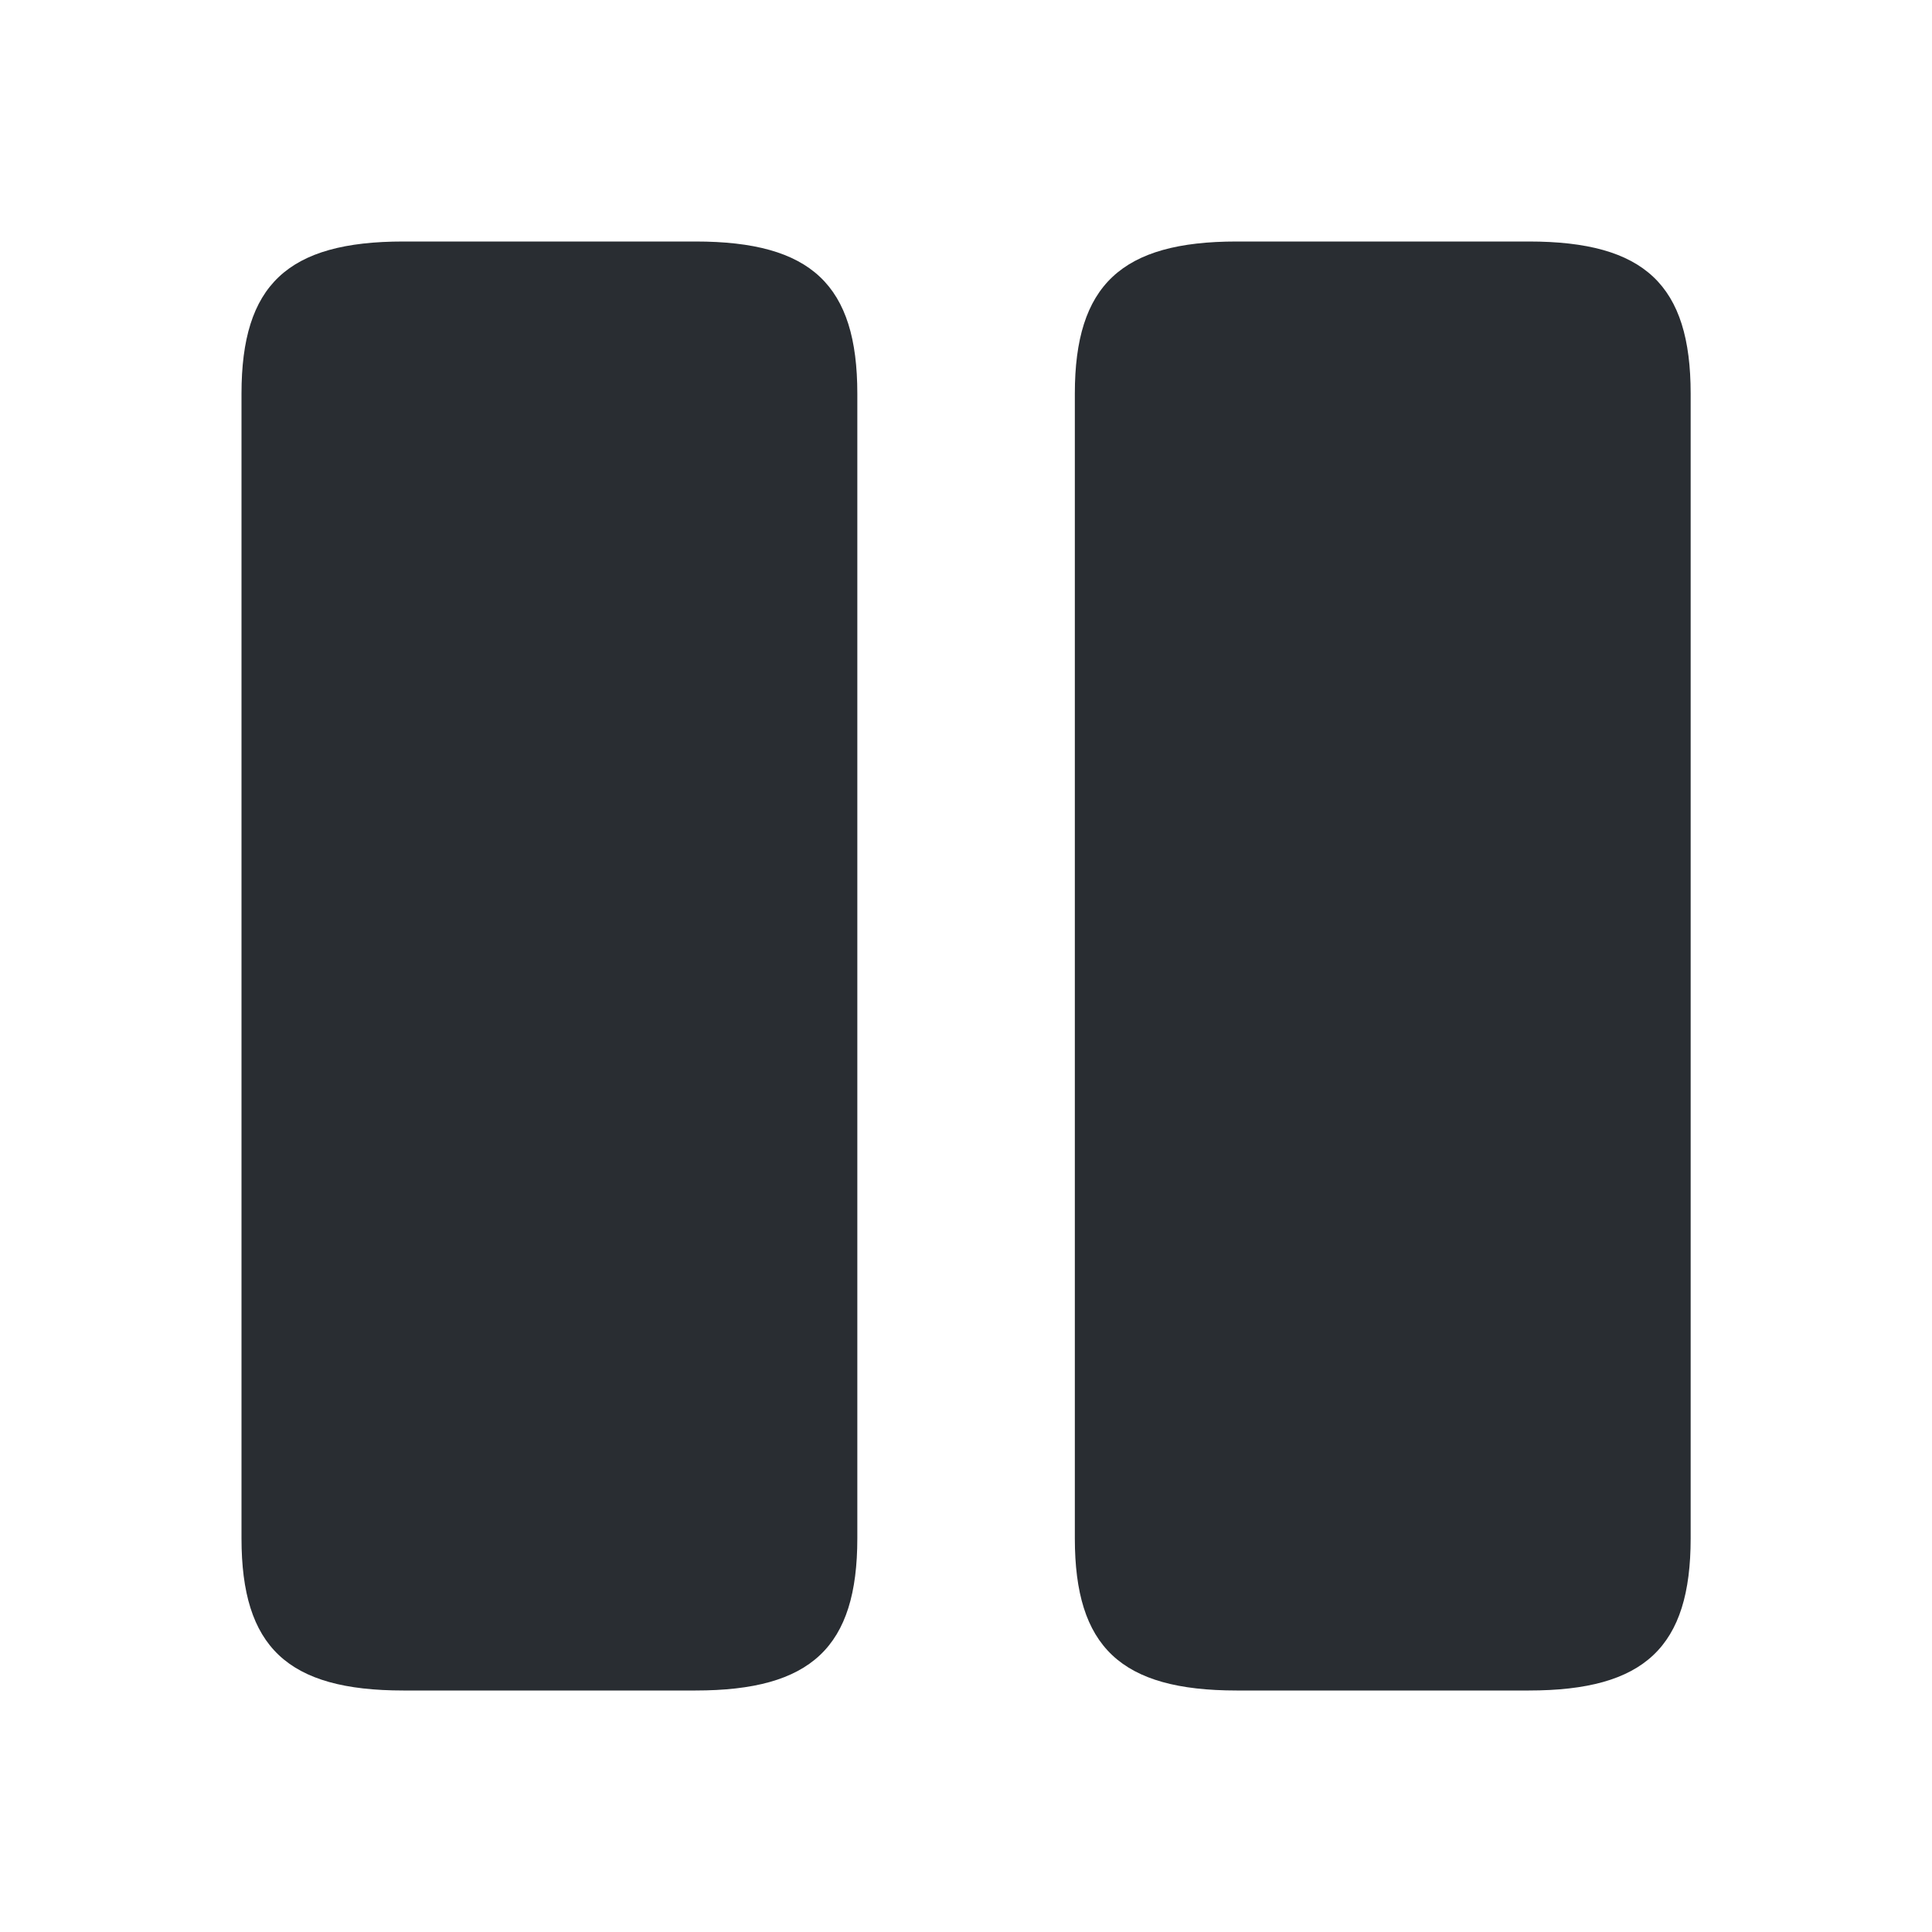
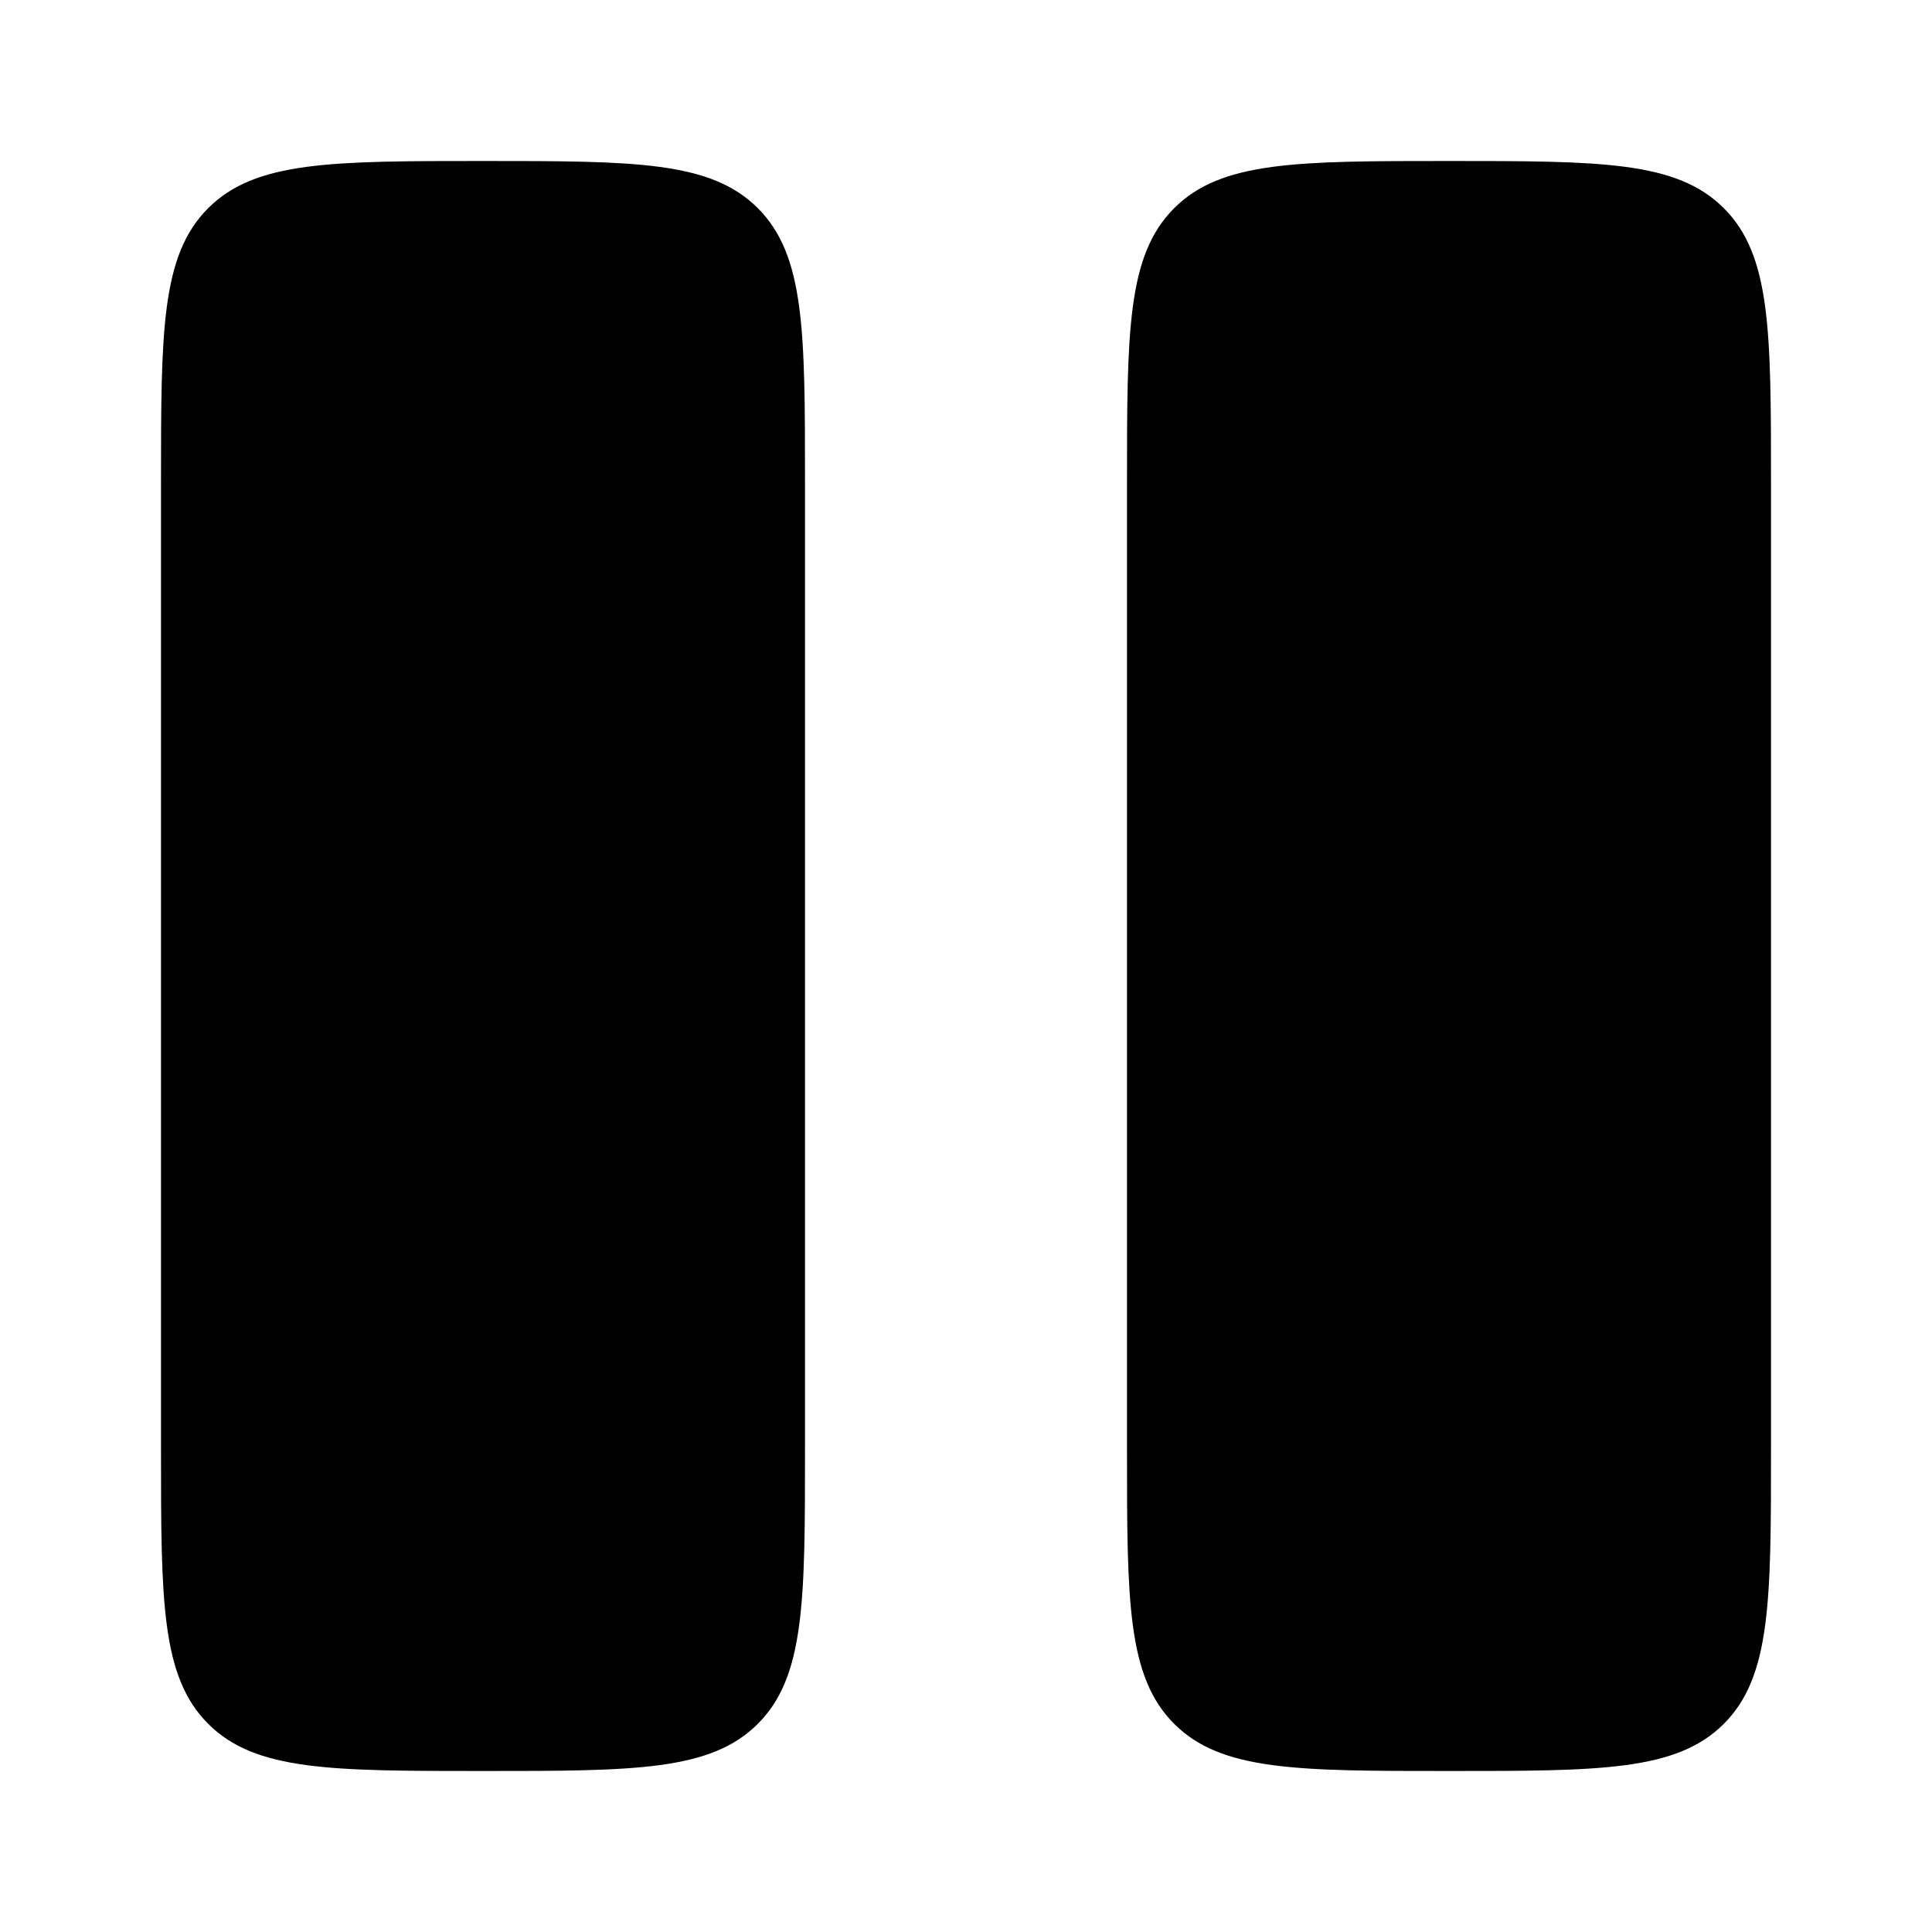
- <svg xmlns="http://www.w3.org/2000/svg" width="64px" height="64px" viewBox="0 0 24 24" fill="none">
+ <svg xmlns="http://www.w3.org/2000/svg" width="800px" height="800px" viewBox="0 0 24 24" fill="none">
  <g id="SVGRepo_bgCarrier" stroke-width="0" />
  <g id="SVGRepo_tracerCarrier" stroke-linecap="round" stroke-linejoin="round" />
  <g id="SVGRepo_iconCarrier">
-     <path d="M10.65 19.11V4.89C10.65 3.54 10.08 3 8.64 3H5.01C3.57 3 3 3.54 3 4.89V19.11C3 20.46 3.57 21 5.01 21H8.64C10.08 21 10.65 20.46 10.65 19.11Z" fill="#292D32" />
-     <path d="M21.002 19.11V4.89C21.002 3.54 20.432 3 18.992 3H15.362C13.932 3 13.352 3.54 13.352 4.89V19.11C13.352 20.46 13.922 21 15.362 21H18.992C20.432 21 21.002 20.46 21.002 19.11Z" fill="#292D32" />
+     <path d="M2 6C2 4.114 2 3.172 2.586 2.586C3.172 2 4.114 2 6 2C7.886 2 8.828 2 9.414 2.586C10 3.172 10 4.114 10 6V18C10 19.886 10 20.828 9.414 21.414C8.828 22 7.886 22 6 22C4.114 22 3.172 22 2.586 21.414C2 20.828 2 19.886 2 18V6Z" fill="#000" />
+     <path d="M14 6C14 4.114 14 3.172 14.586 2.586C15.172 2 16.114 2 18 2C19.886 2 20.828 2 21.414 2.586C22 3.172 22 4.114 22 6V18C22 19.886 22 20.828 21.414 21.414C20.828 22 19.886 22 18 22C16.114 22 15.172 22 14.586 21.414C14 20.828 14 19.886 14 18V6Z" fill="#000" />
  </g>
</svg>
